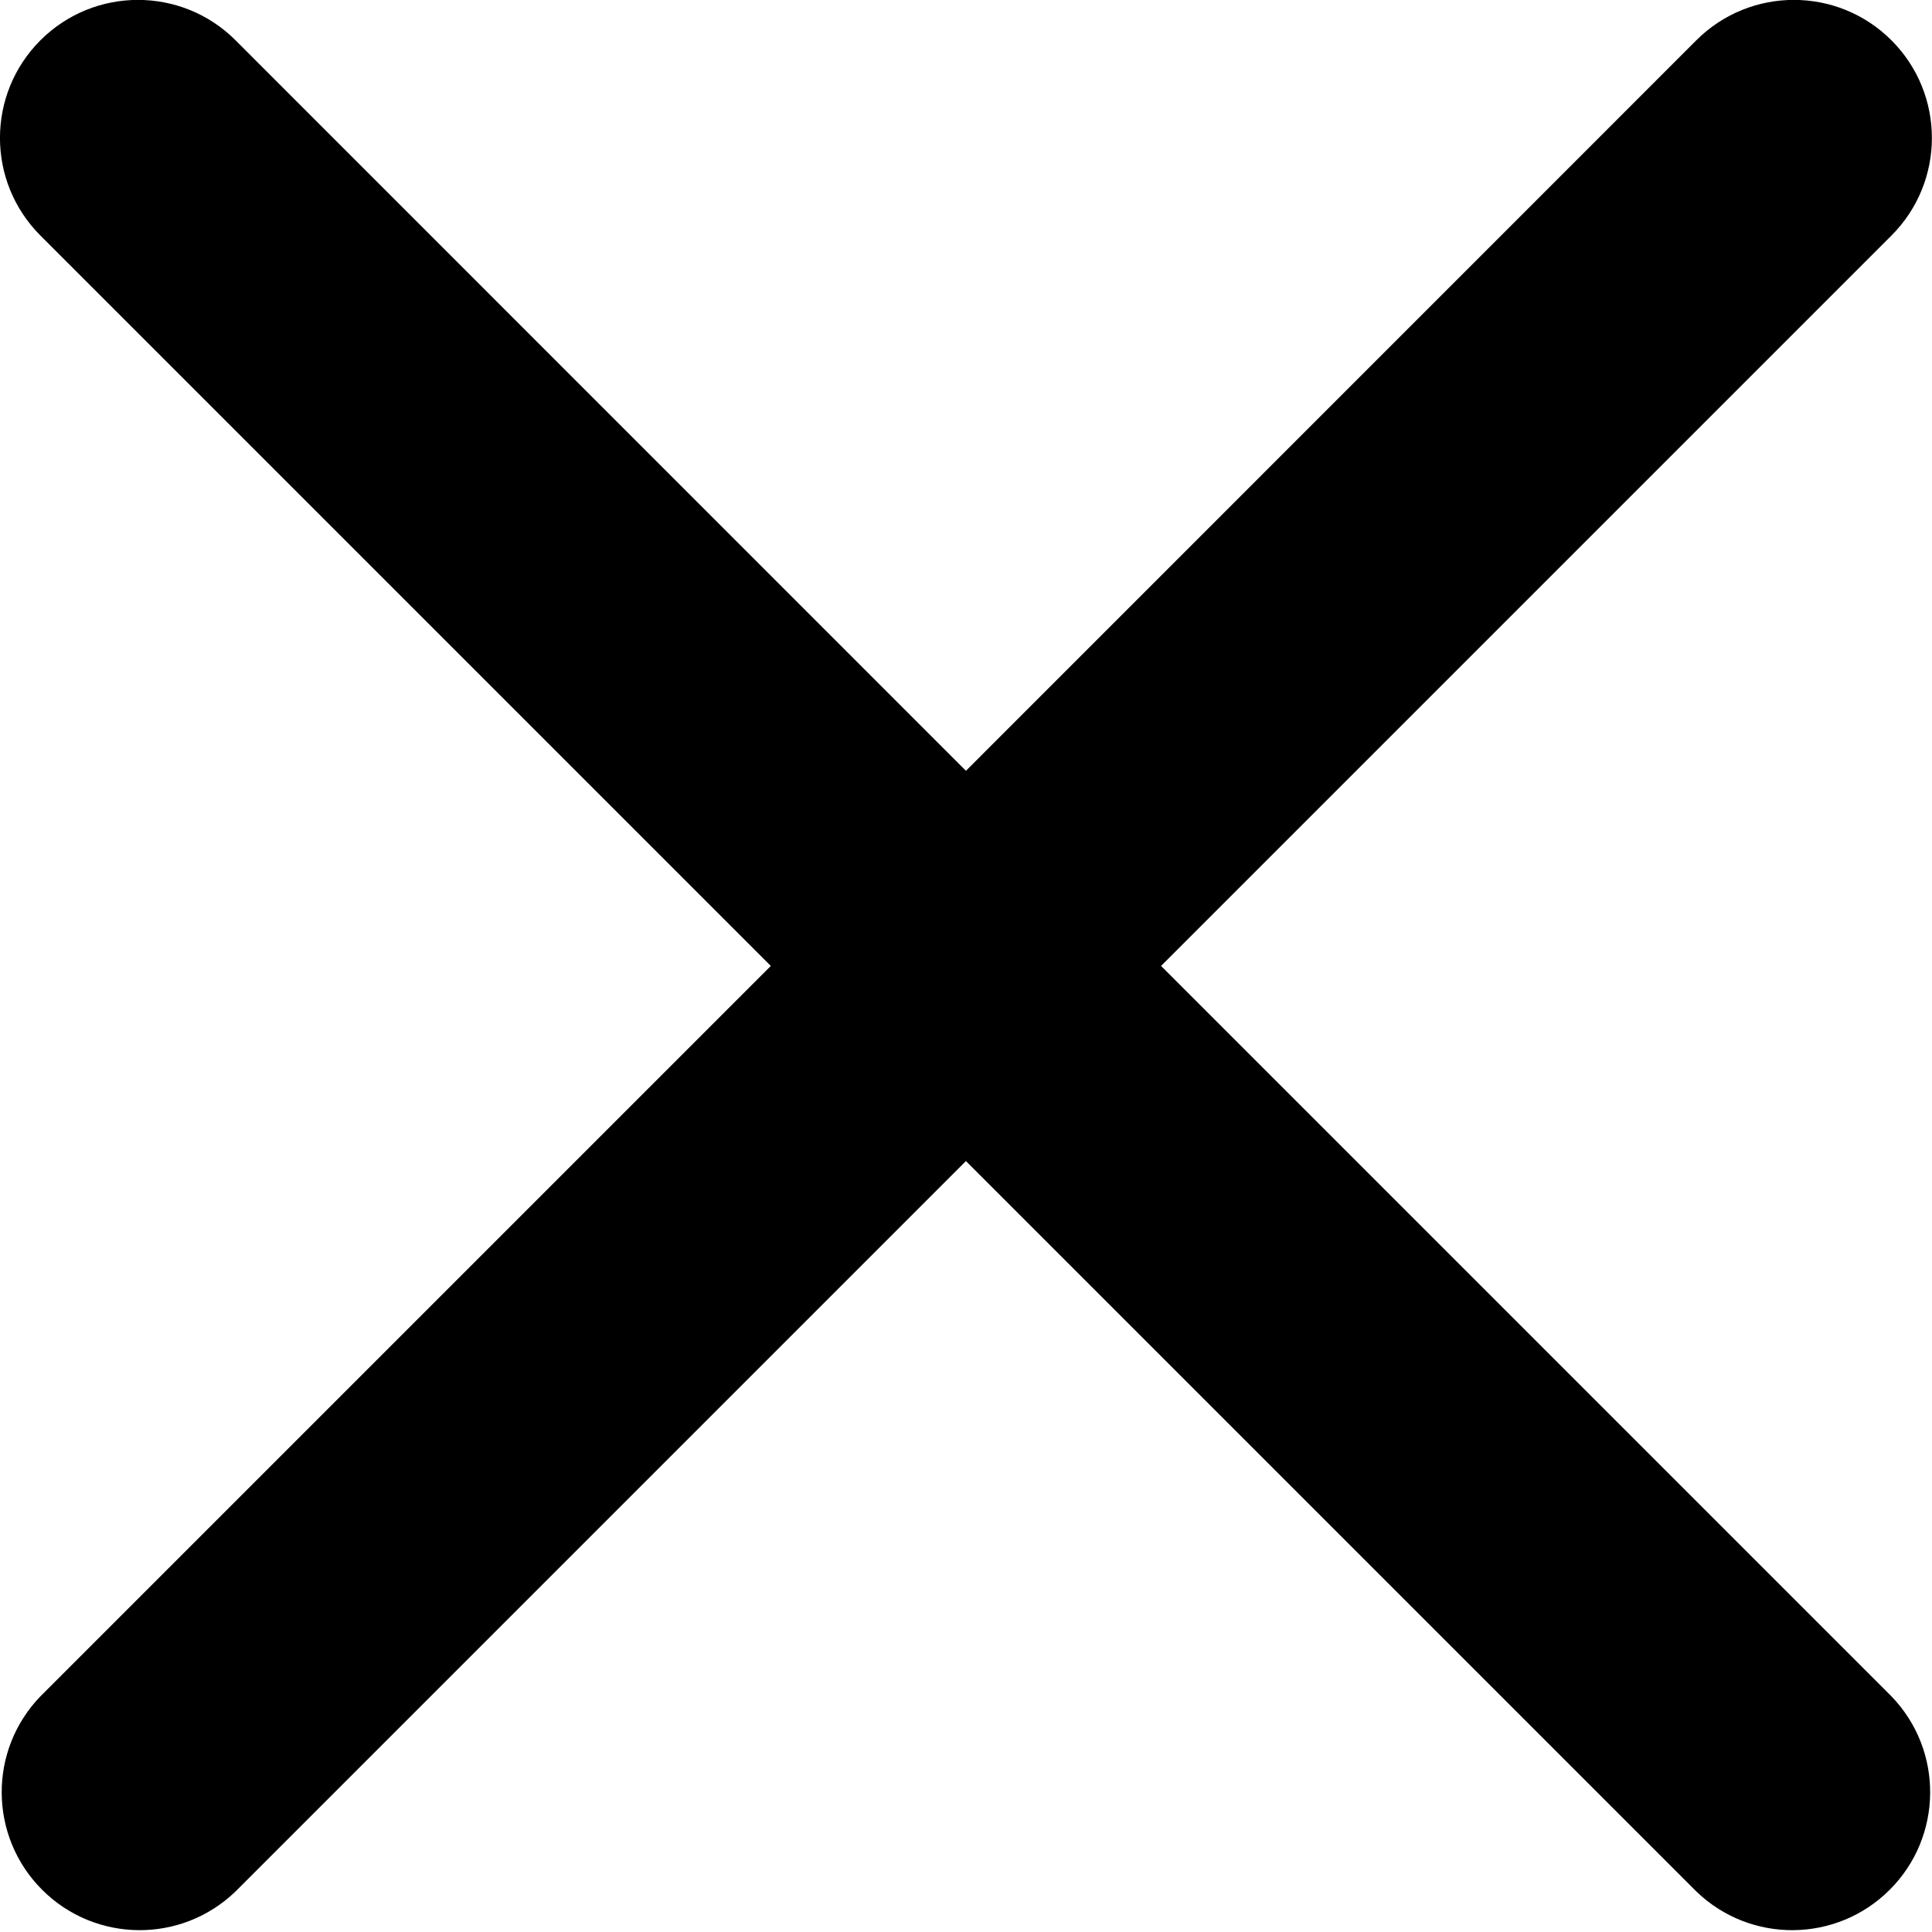
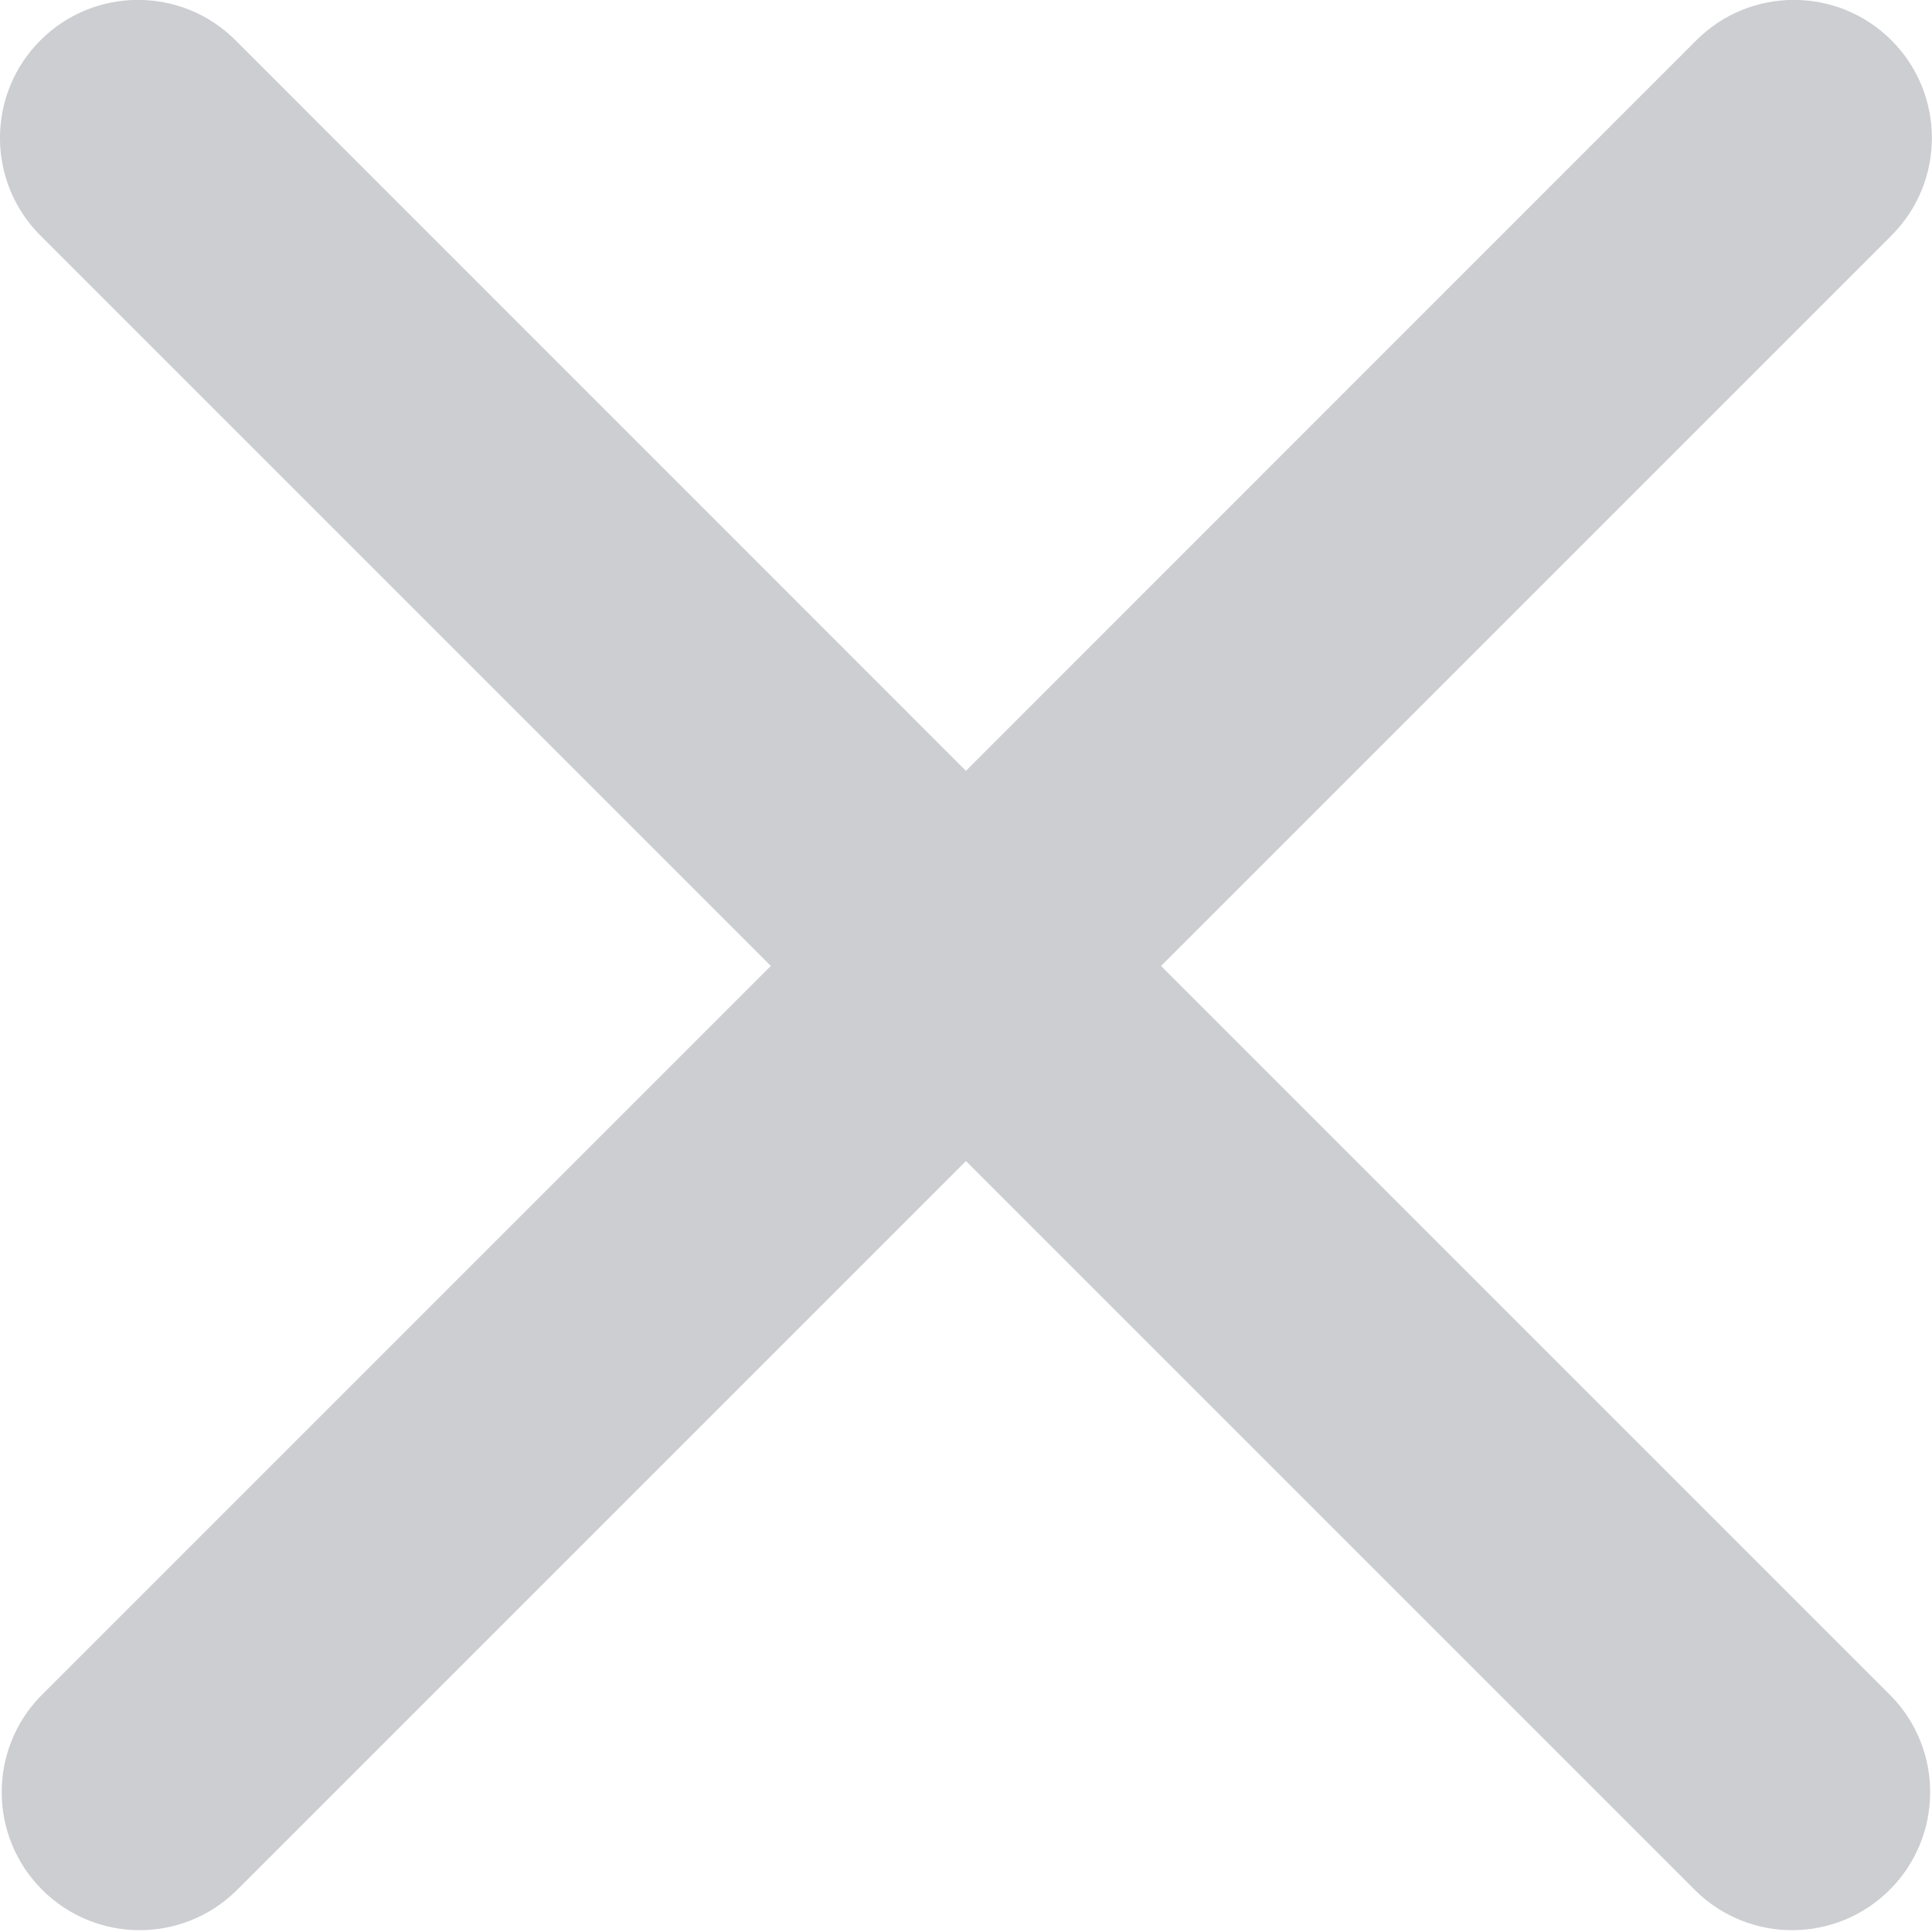
<svg xmlns="http://www.w3.org/2000/svg" width="14" height="14.001" viewBox="0 0 14 14.001">
-   <path d="M1679.414,498l5.293-5.293a1,1,0,0,0-1.414-1.415L1678,496.586l-5.293-5.294a1,1,0,1,0-1.414,1.415l5.293,5.293-5.293,5.293a1,1,0,0,0,1.414,1.414l5.293-5.293,5.293,5.293a1,1,0,0,0,1.414-1.414Z" transform="translate(-1671 -491)" />
+   <path fill="#ccced1" d="M1679.414,498l5.293-5.293a1,1,0,0,0-1.414-1.415L1678,496.586l-5.293-5.294a1,1,0,1,0-1.414,1.415l5.293,5.293-5.293,5.293a1,1,0,0,0,1.414,1.414l5.293-5.293,5.293,5.293a1,1,0,0,0,1.414-1.414Z" transform="translate(-1671 -491)" />
</svg>
